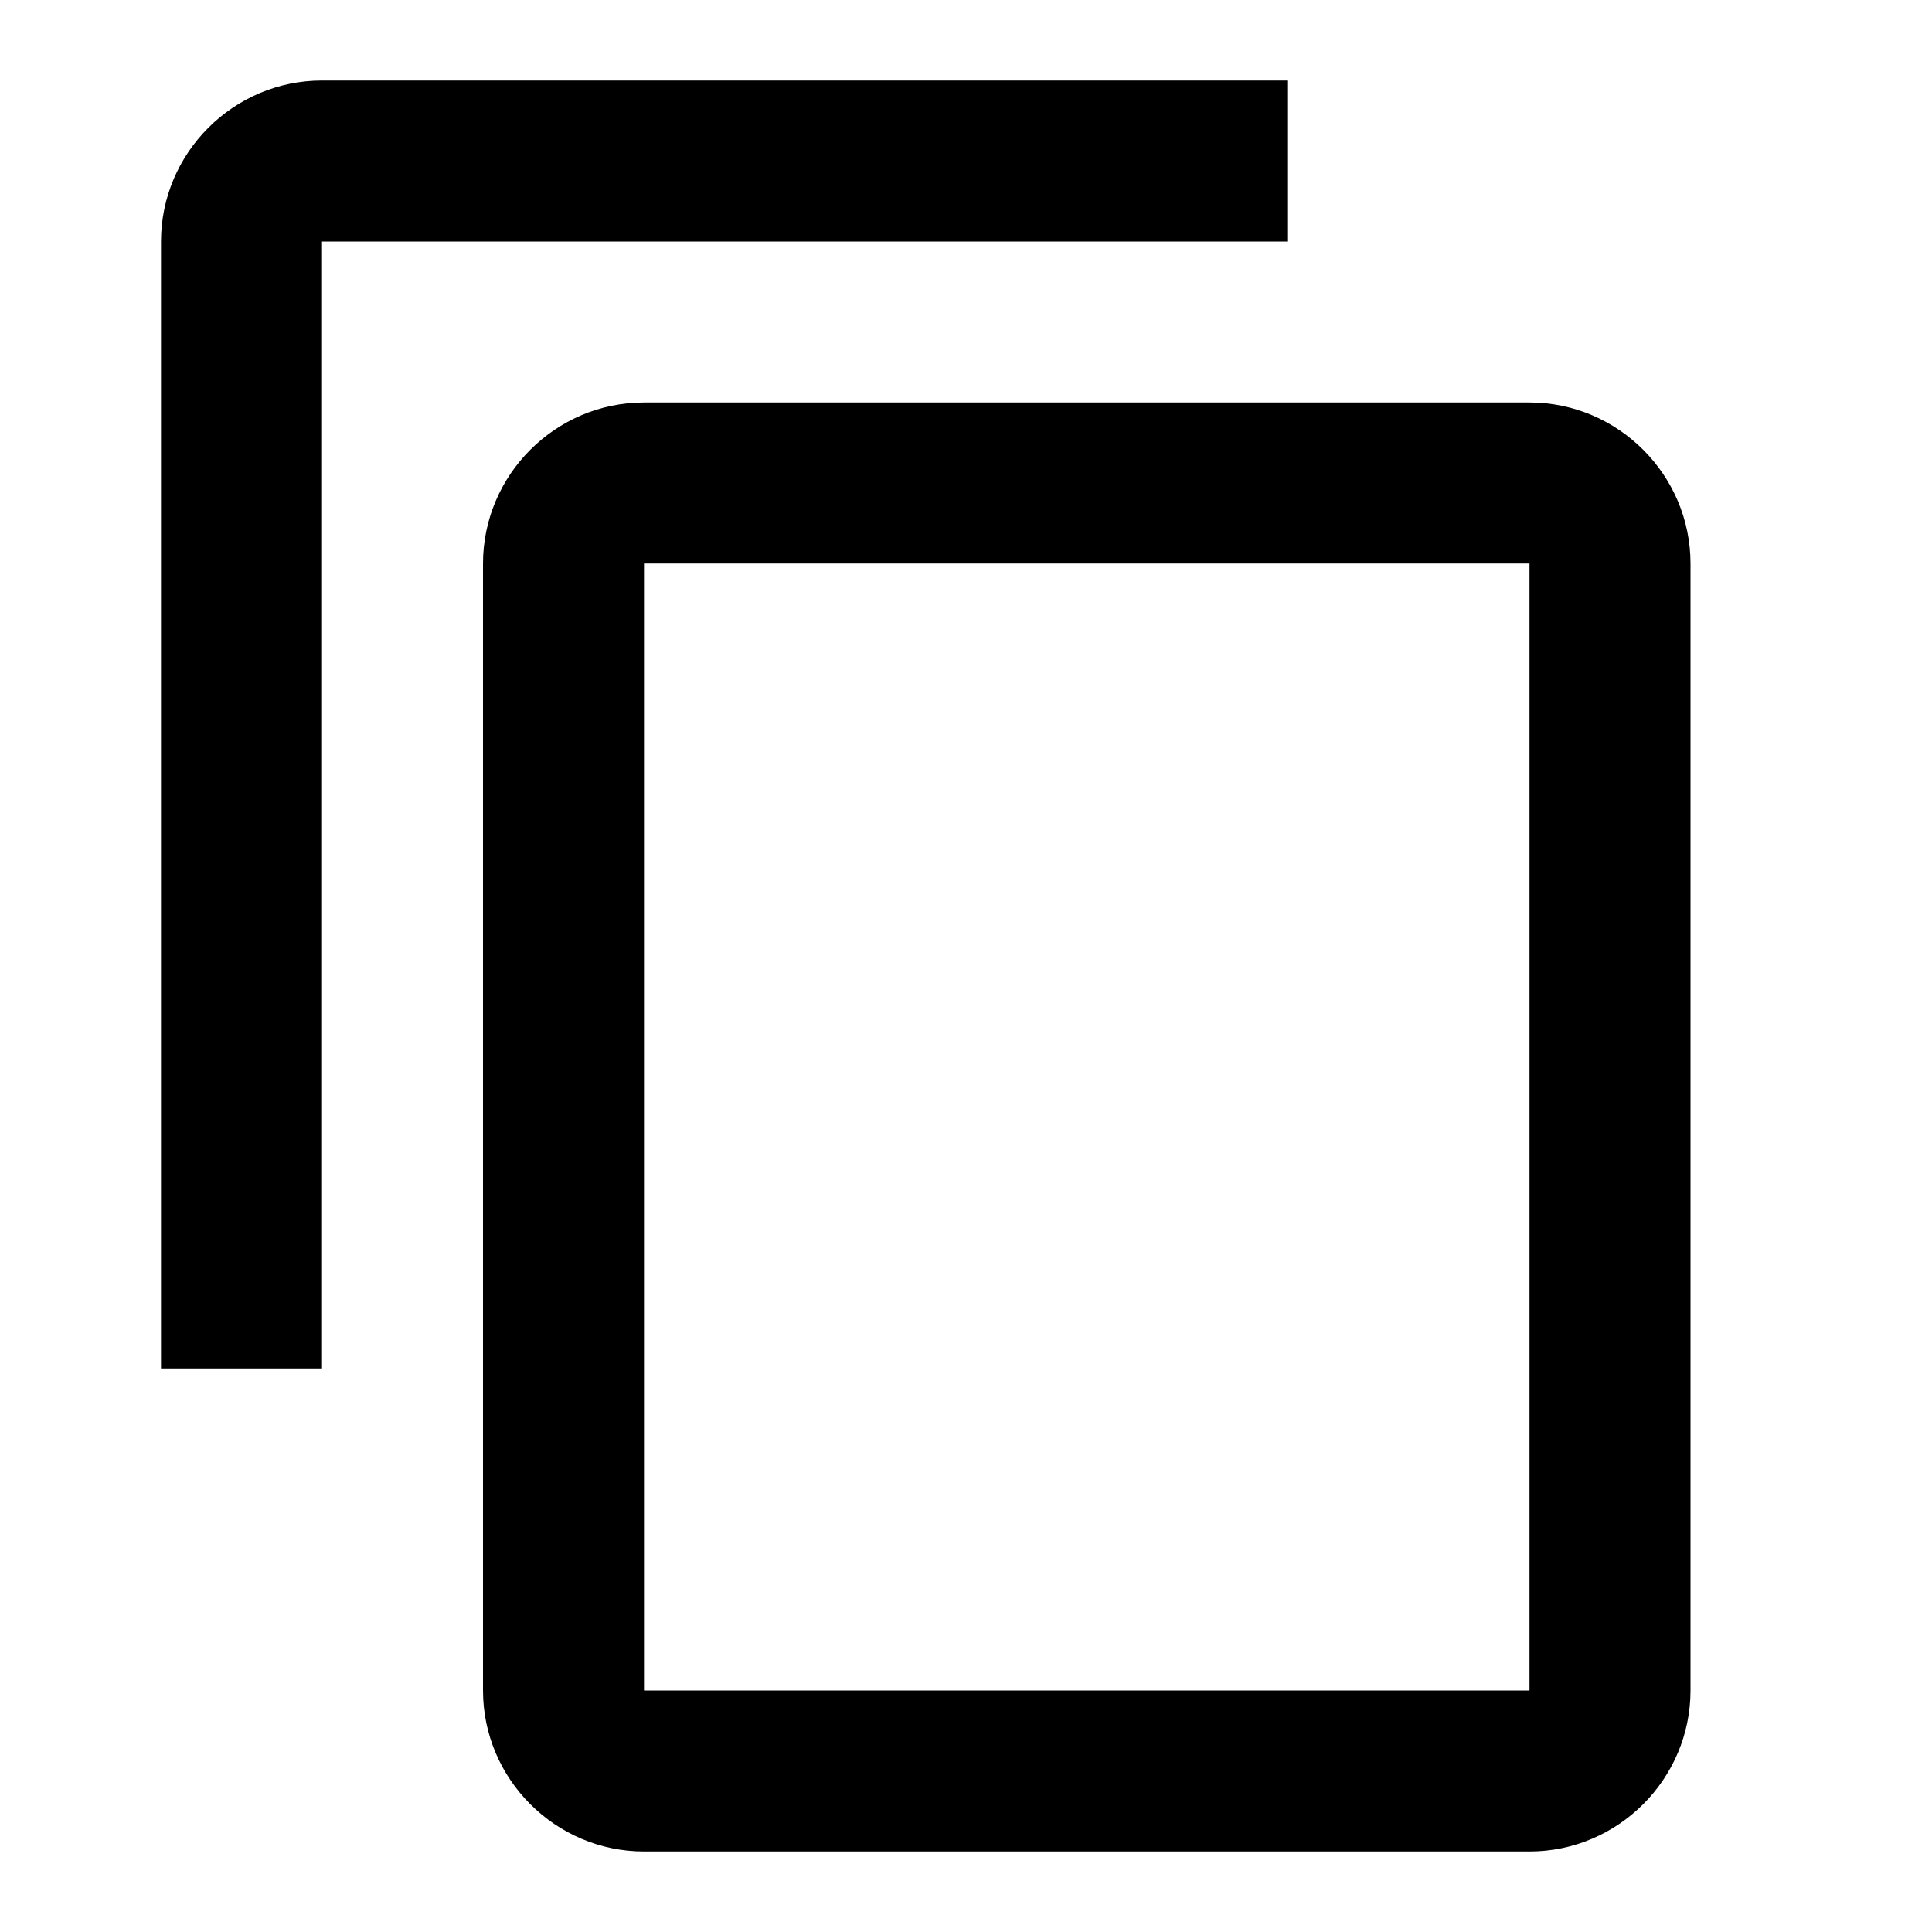
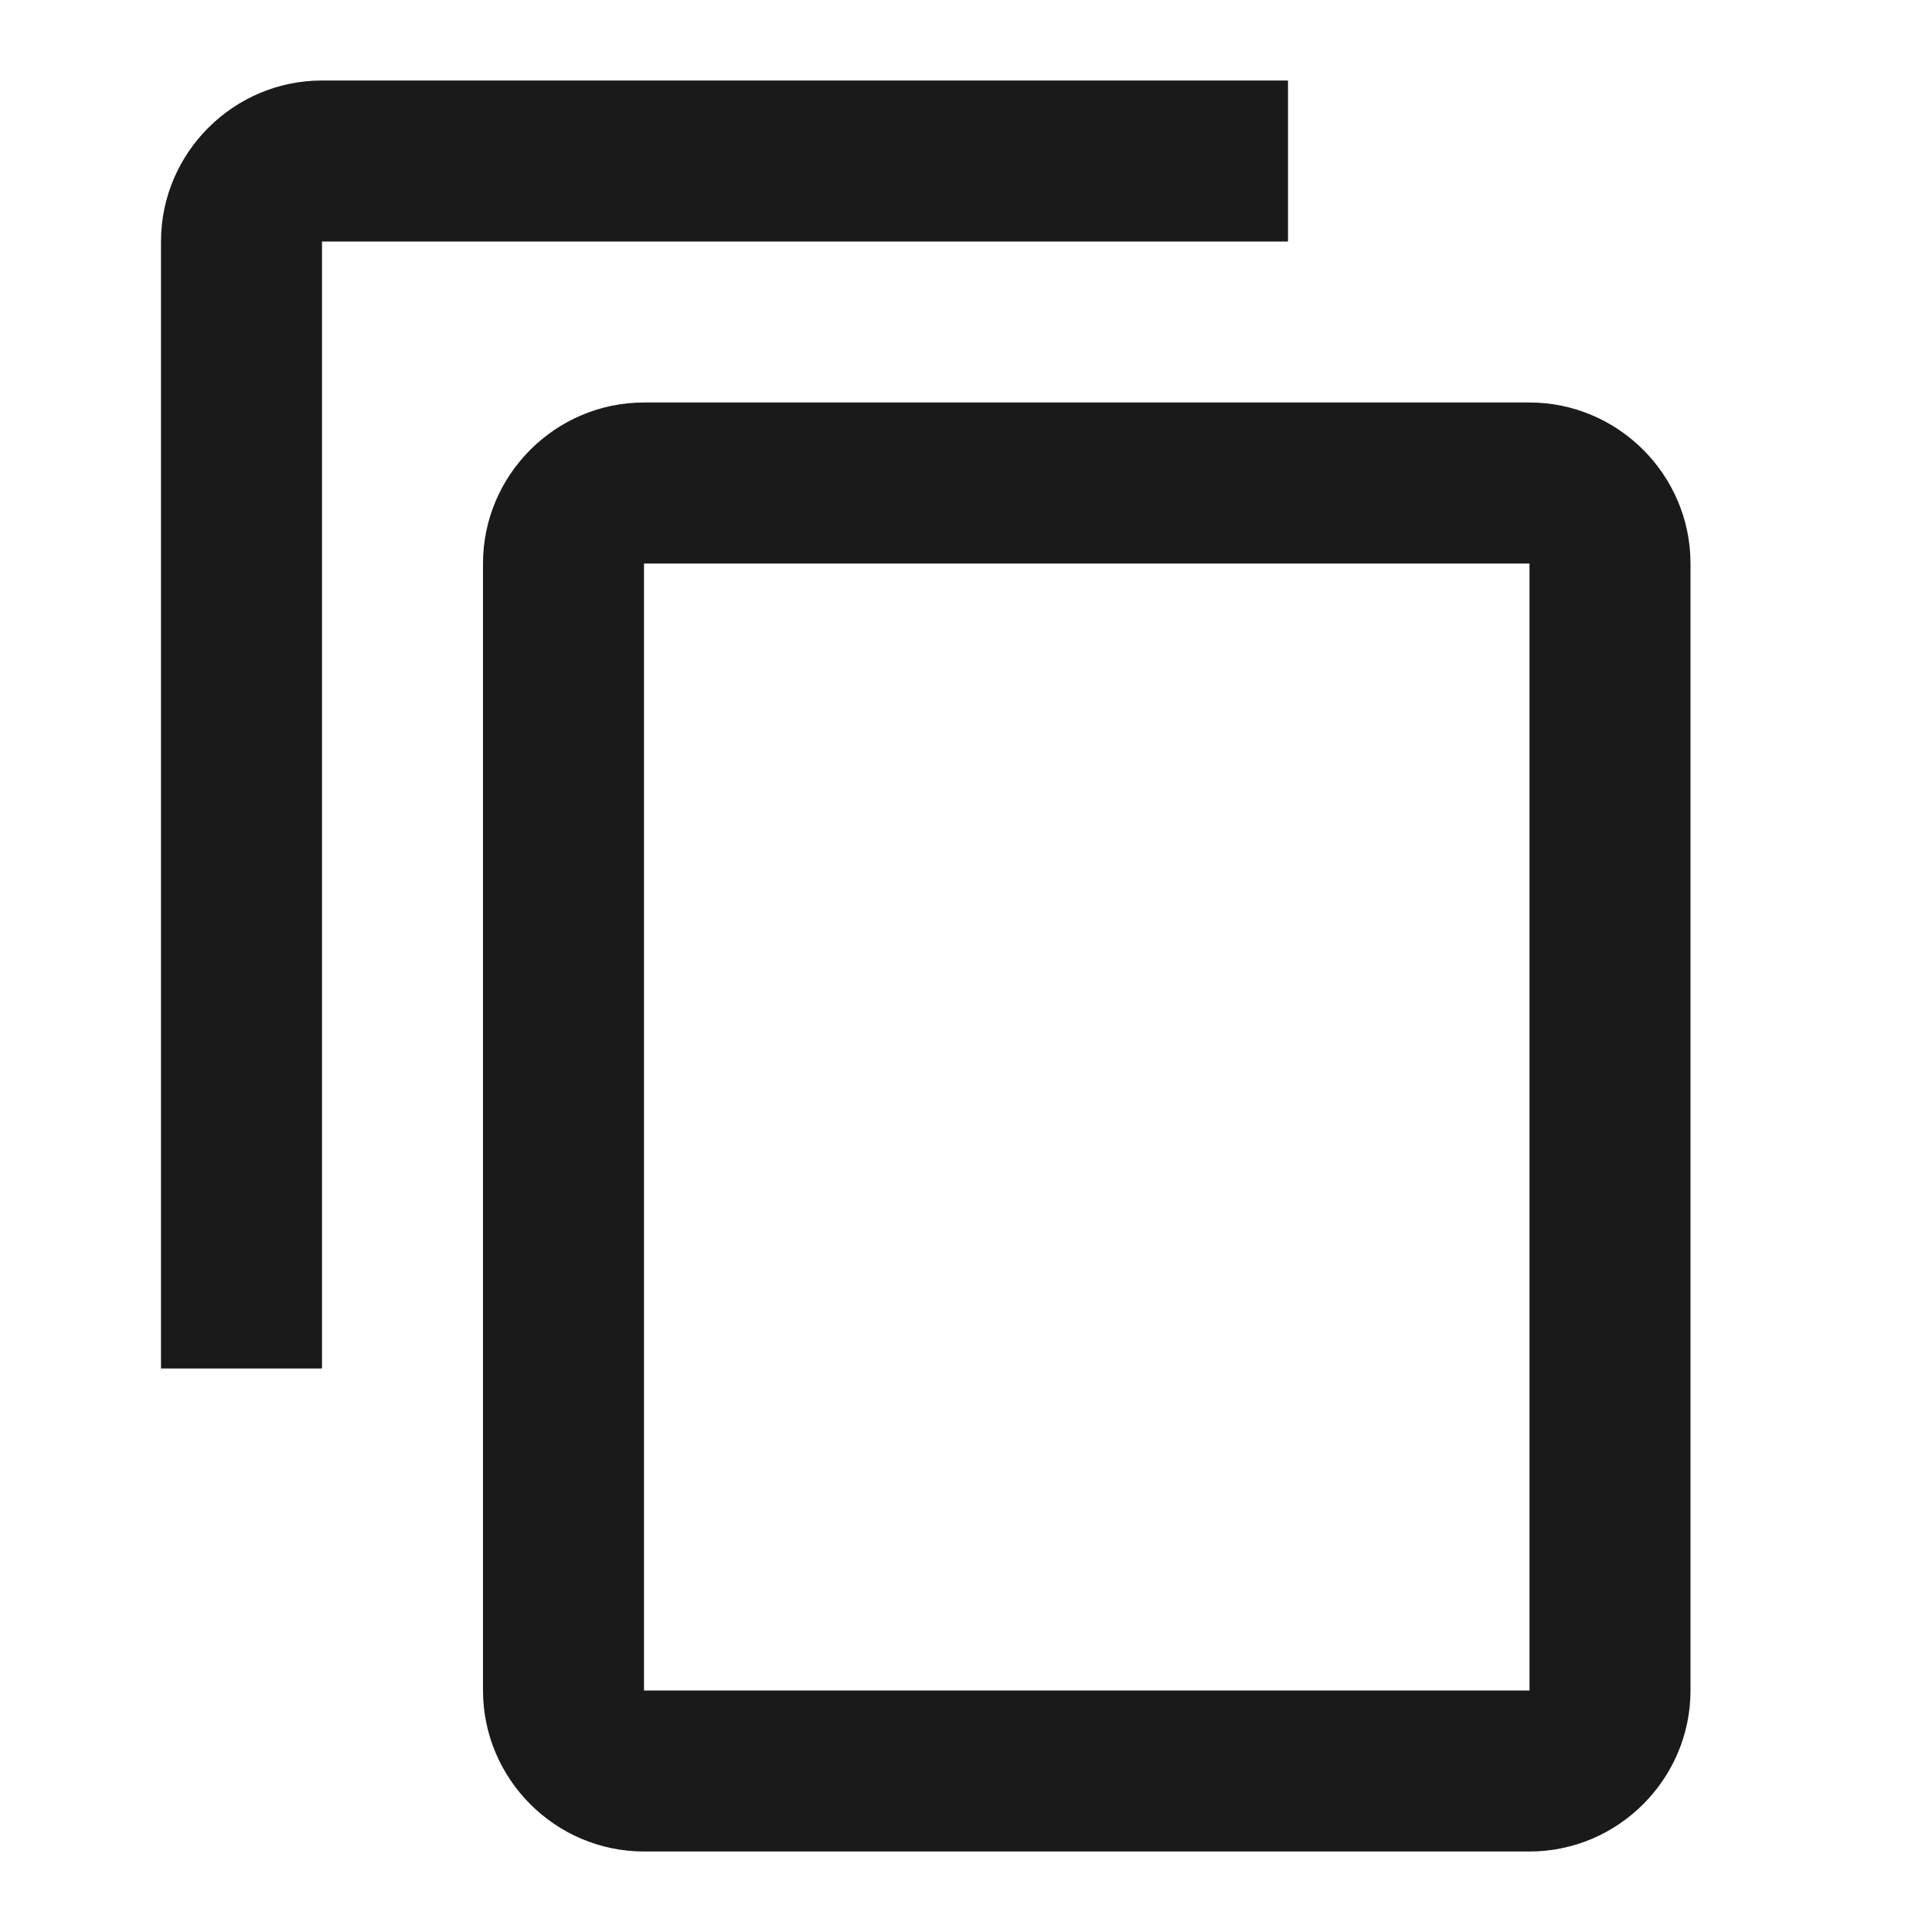
- <svg xmlns="http://www.w3.org/2000/svg" fill="#000000" height="24" viewBox="0 0 24 24" width="24">
+ <svg xmlns="http://www.w3.org/2000/svg" fill="#1a1a1a" height="24" viewBox="0 0 24 24" width="24">
  <path d="M0 0h24v24H0z" fill="none" />
  <path d="M16 1H4c-1.1 0-2 .9-2 2v14h2V3h12V1zm3 4H8c-1.1 0-2 .9-2 2v14c0 1.1.9 2 2 2h11c1.1 0 2-.9 2-2V7c0-1.1-.9-2-2-2zm0 16H8V7h11v14z" />
</svg>
